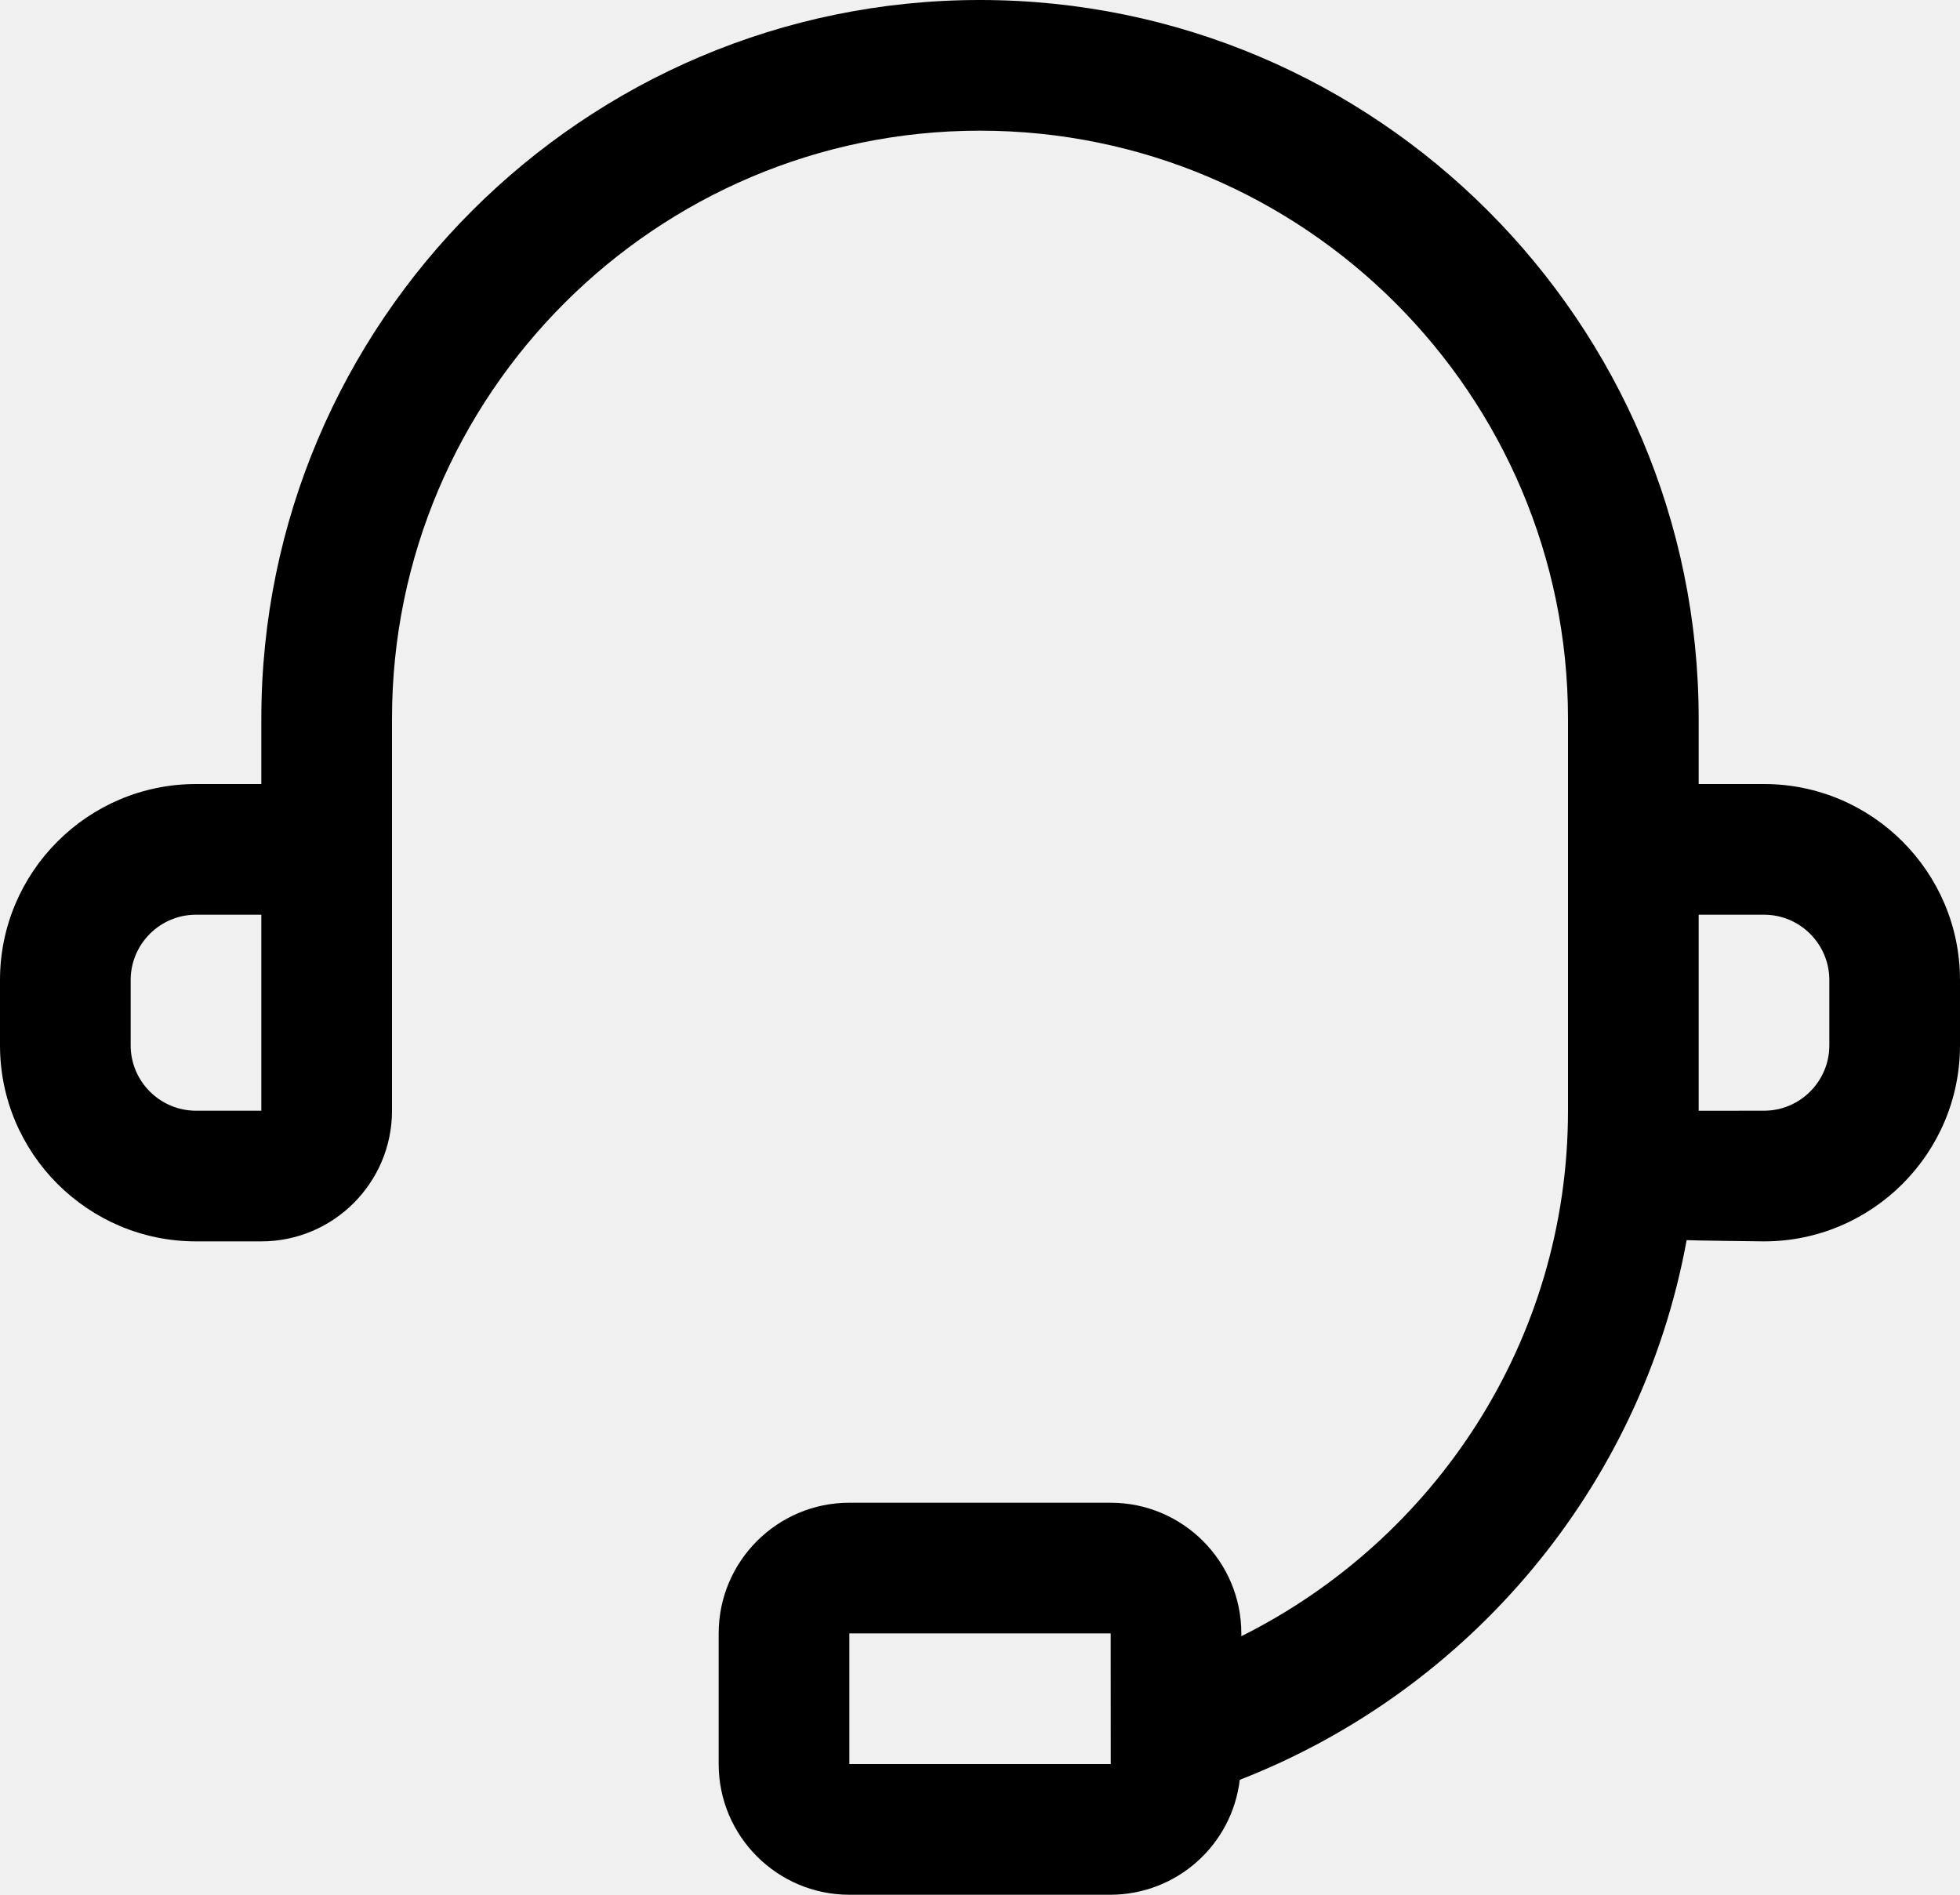
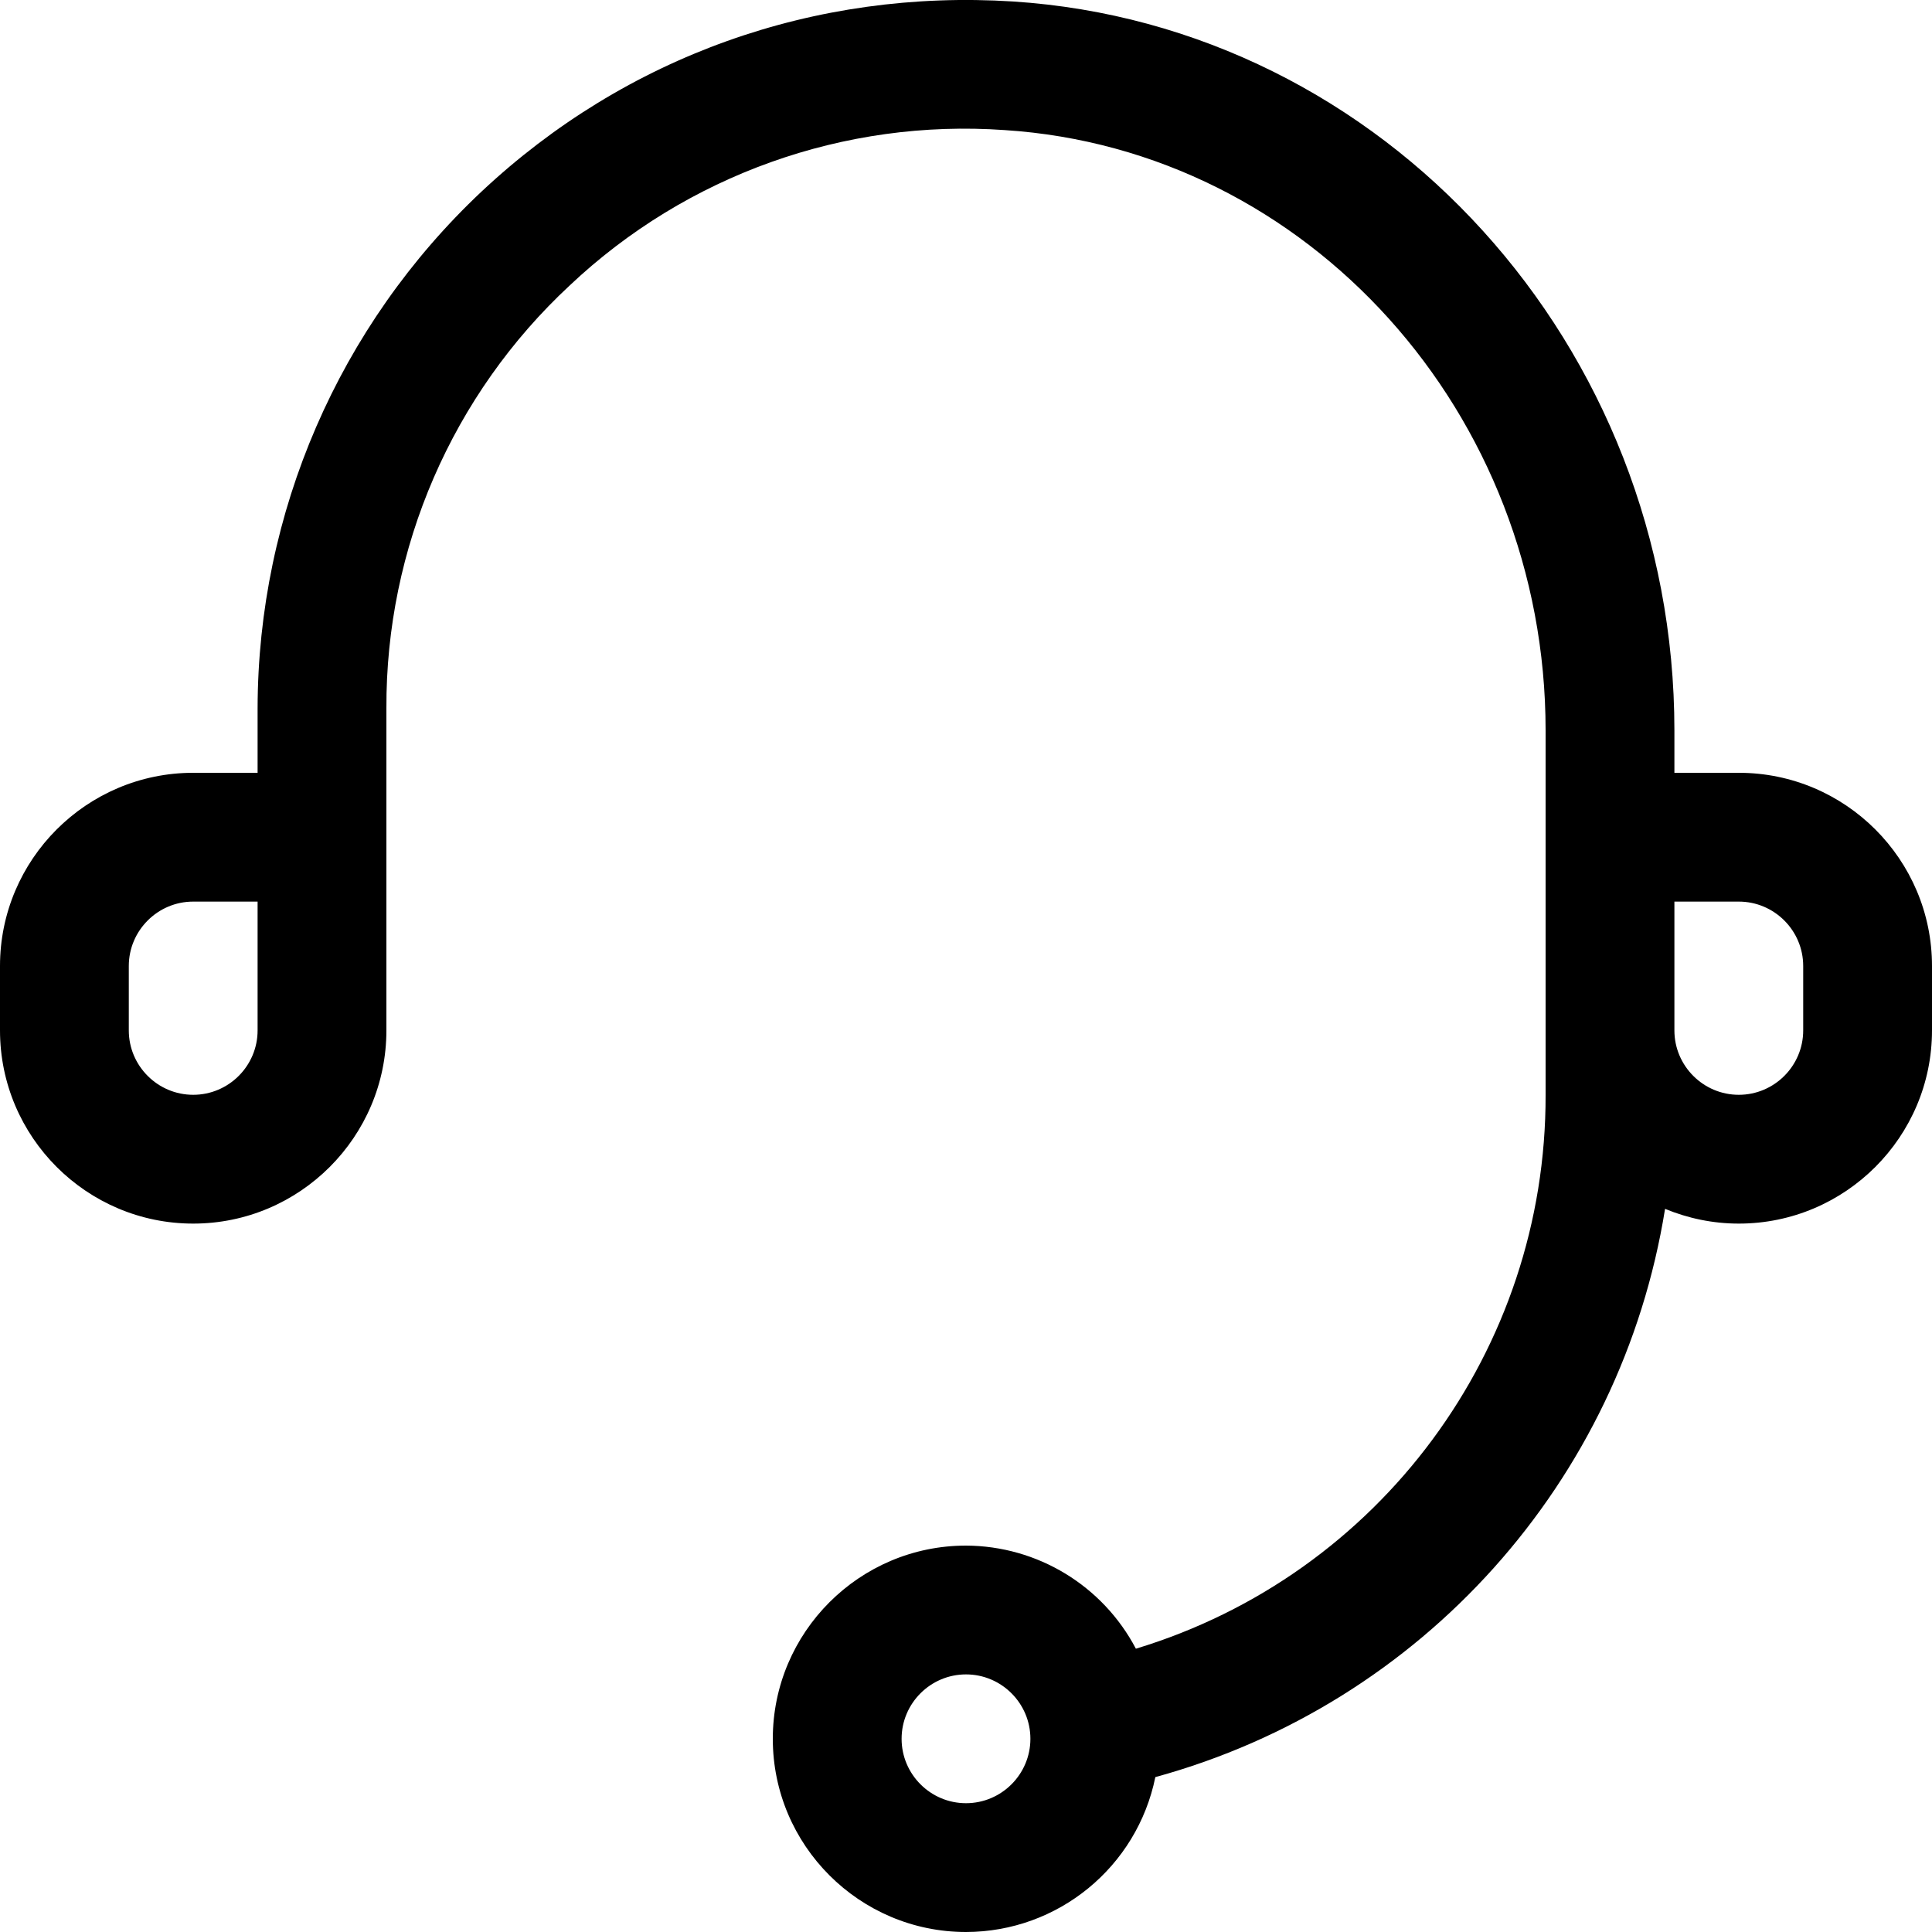
- <svg xmlns="http://www.w3.org/2000/svg" width="30" height="29" viewBox="0 0 30 29">
-   <path fill="#000" fill-rule="evenodd" d="M28 16c0 .551-.449 1-1 1l-1 .001V14h1c.551 0 1 .449 1 1v1zM13 27v-2h4l.001 2H13zM4 17H3c-.551 0-1-.449-1-1v-1c0-.551.449-1 1-1h1v3zm23-5h-1v-1c0-6.065-4.935-11-11-11S4 4.935 4 11v1H3c-1.654 0-3 1.346-3 3v1c0 1.654 1.346 3 3 3h1c1.103 0 2-.897 2-2v-6c0-4.962 4.038-9 9-9s9 4.038 9 9v6c0 3.523-2.042 6.567-5 8.043V25c0-1.103-.897-2-2-2h-4c-1.103 0-2 .897-2 2v2c0 1.103.897 2 2 2h4a1.996 1.996 0 0 0 1.976-1.759c3.507-1.366 6.147-4.473 6.84-8.26C25.877 18.987 27 19 27 19c1.654 0 3-1.346 3-3v-1c0-1.654-1.346-3-3-3z" />
+ <svg xmlns="http://www.w3.org/2000/svg" width="30" height="30" viewBox="0 0 30 30">
+   <g fill="none" fill-rule="evenodd">
+     <path fill="#FFF" d="M0 30h30V0H0z" />
+     <path fill="#000" d="M28 16c0 .551-.449 1-1 1-.551 0-1-.449-1-1v-2h1c.551 0 1 .449 1 1v1zM15 28c-.551 0-1-.449-1-1 0-.551.449-1 1-1 .551 0 1 .449 1 1 0 .551-.449 1-1 1zM4 16c0 .551-.449 1-1 1-.551 0-1-.449-1-1v-1c0-.551.449-1 1-1h1v2zm23-4h-1v-.658C26 5.368 21.489.396 15.73.023c-3.074-.196-6.01.849-8.251 2.95A11.041 11.041 0 0 0 4 11v1H3c-1.654 0-3 1.346-3 3v1c0 1.654 1.346 3 3 3s3-1.346 3-3v-5a8.914 8.914 0 0 1 2.847-6.568 8.923 8.923 0 0 1 6.754-2.412C20.311 2.324 24 6.419 24 11.342V17a8.962 8.962 0 0 1-6.362 8.601A2.993 2.993 0 0 0 15 24c-1.654 0-3 1.346-3 3s1.346 3 3 3a3.004 3.004 0 0 0 2.94-2.405 10.948 10.948 0 0 0 7.915-8.824c.353.146.739.229 1.145.229 1.654 0 3-1.346 3-3v-1c0-1.654-1.346-3-3-3z" />
+   </g>
</svg>
